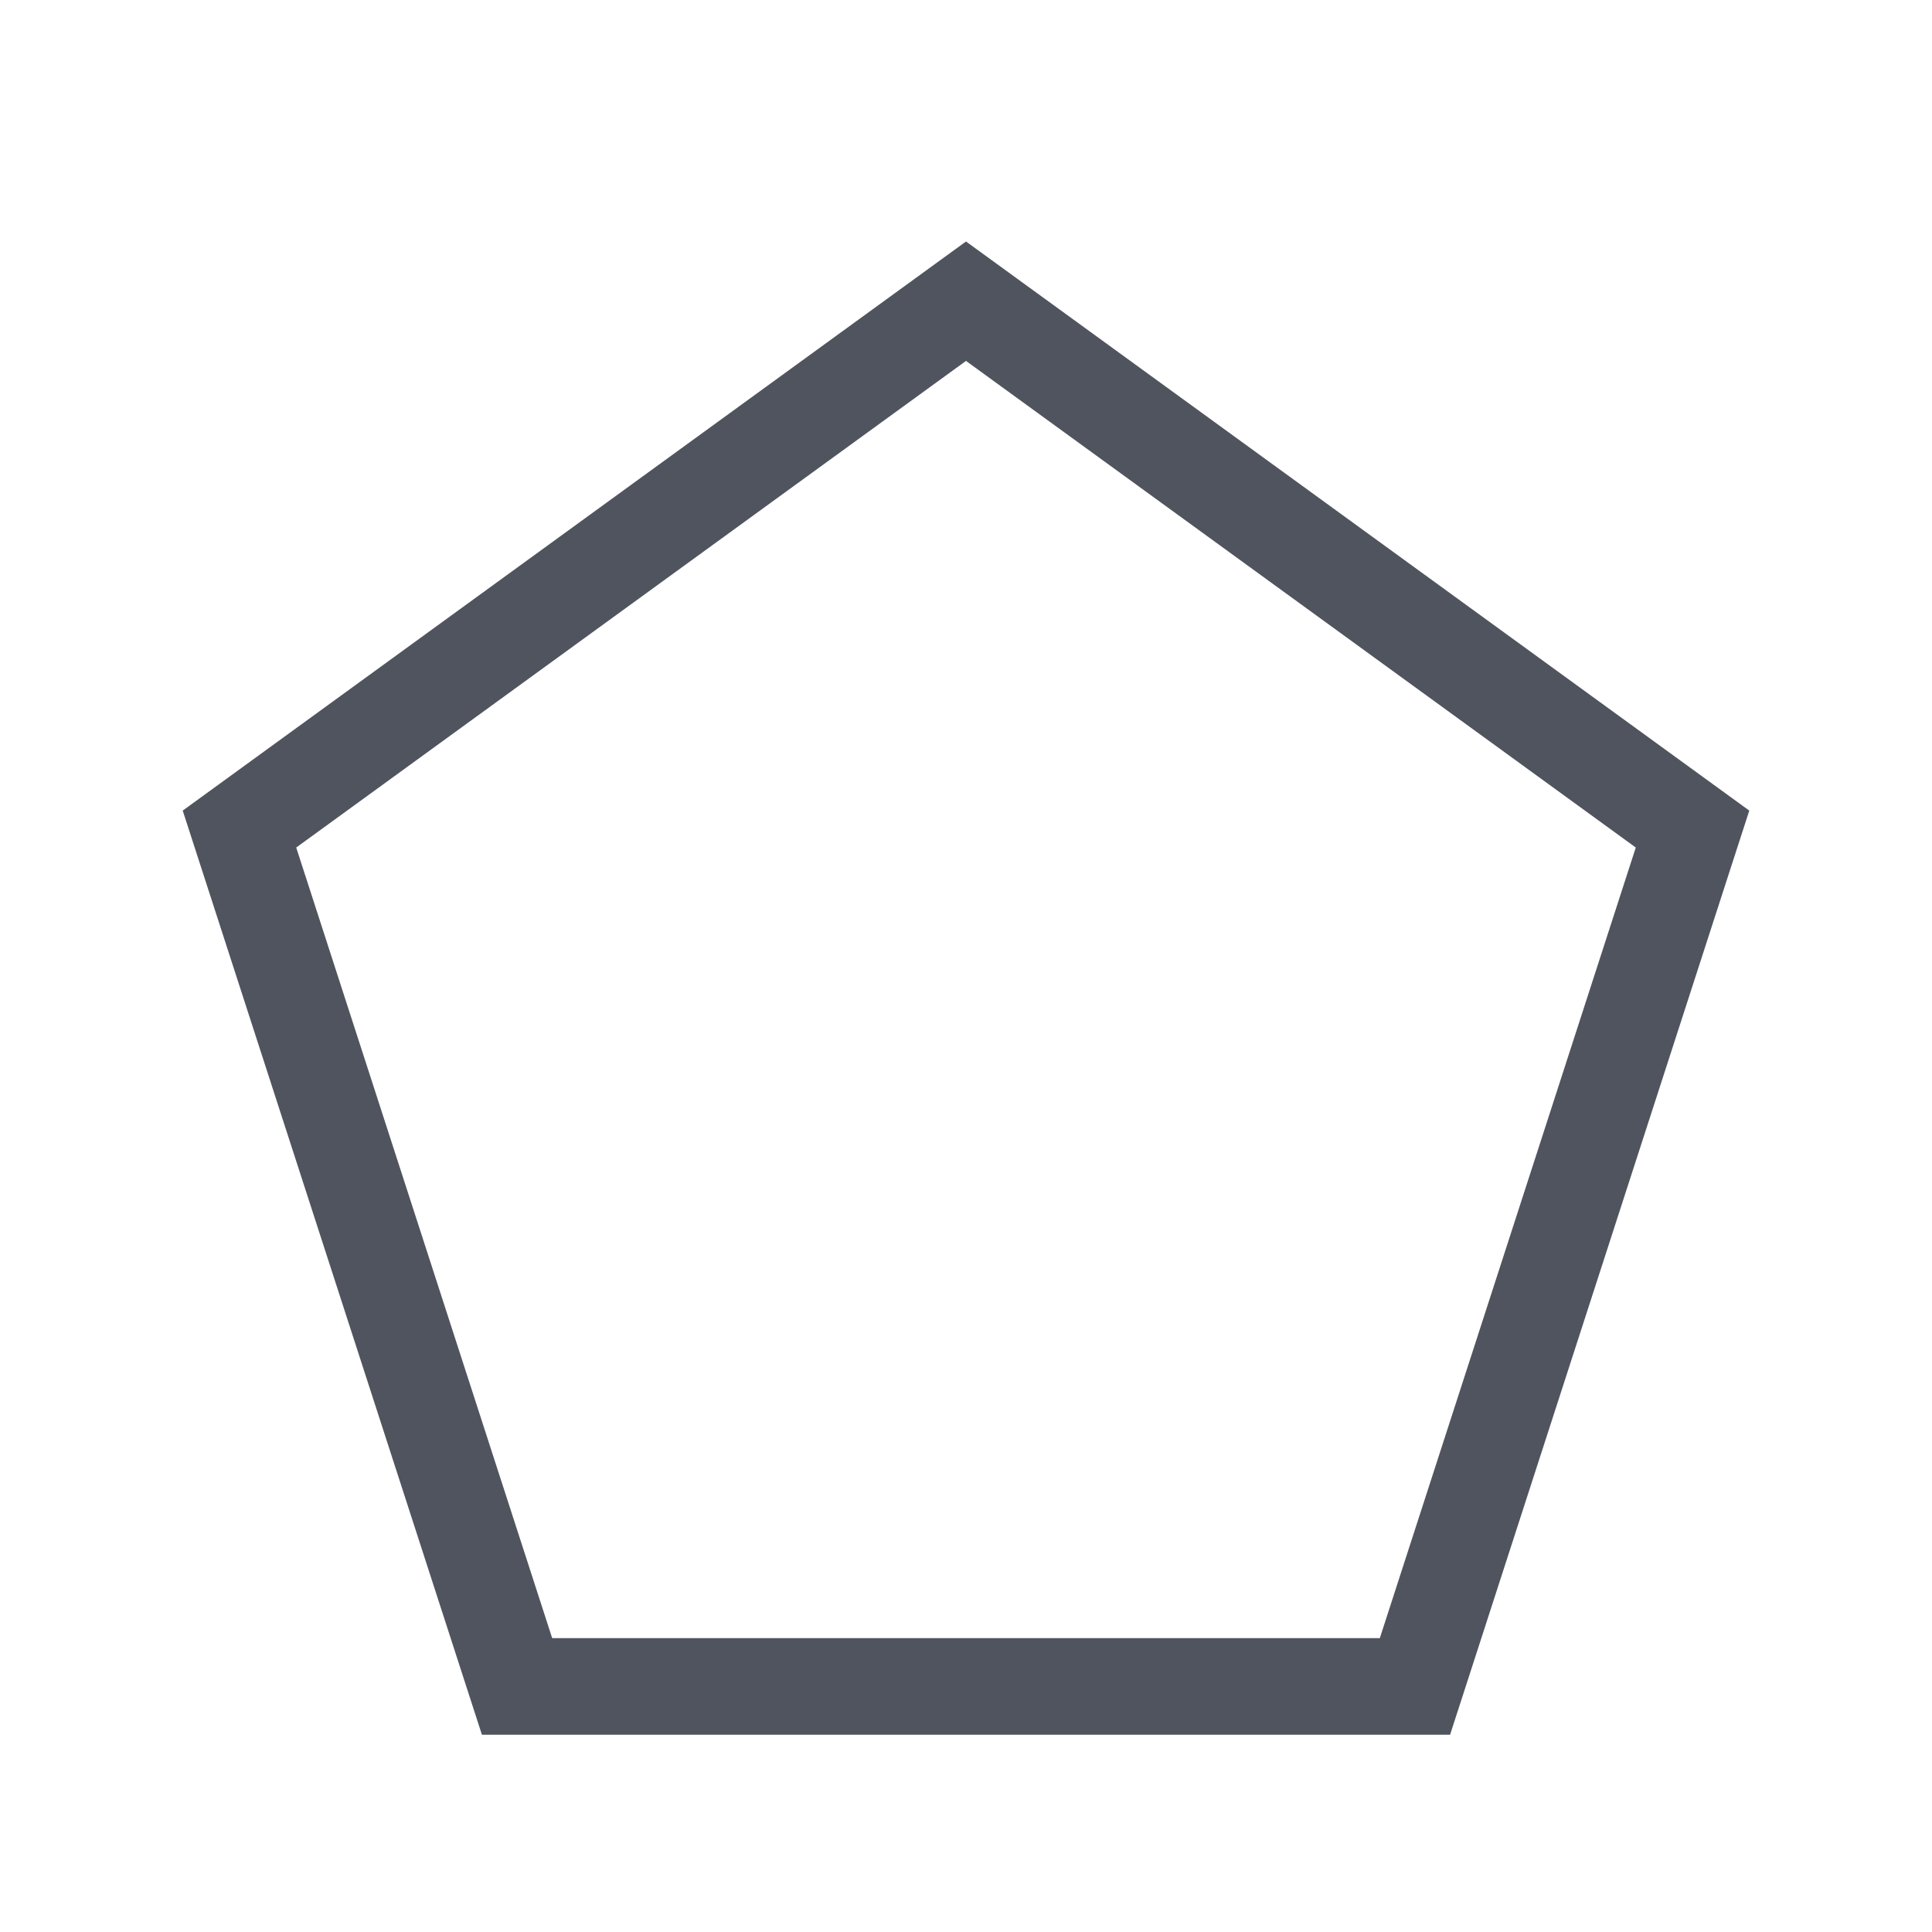
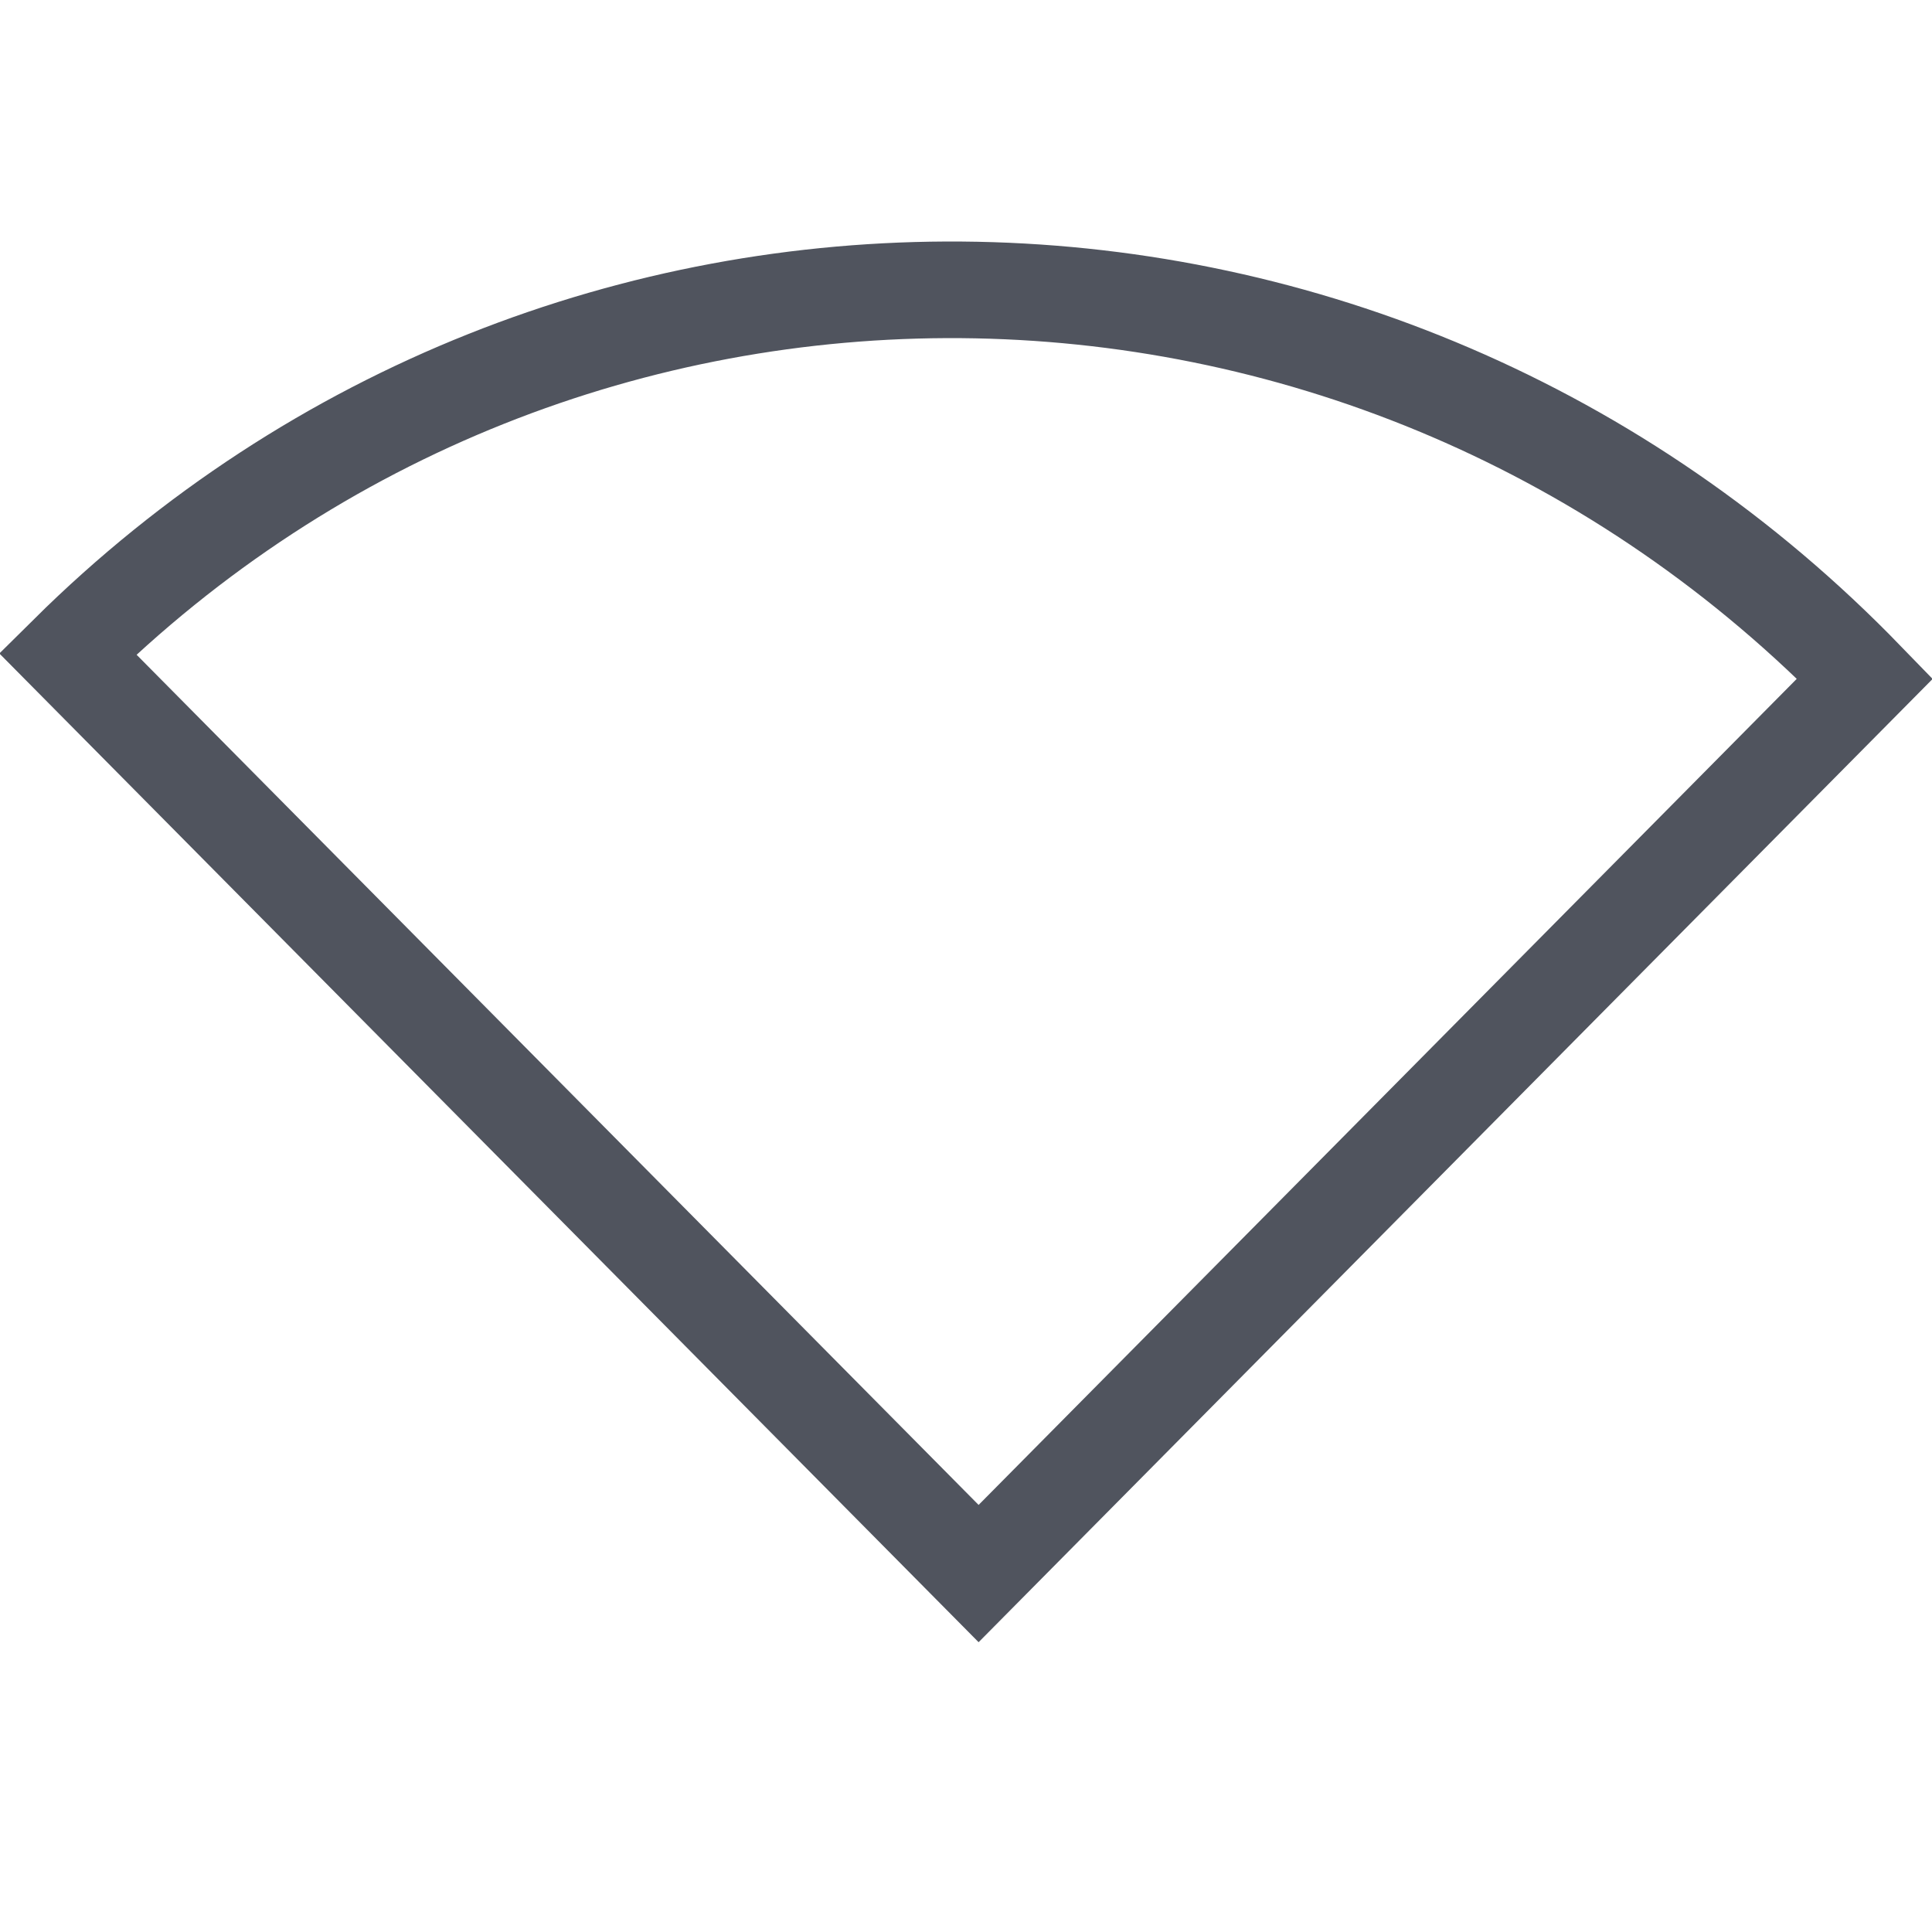
<svg xmlns="http://www.w3.org/2000/svg" width="40px" height="40px" viewBox="0 0 40 40" version="1.1">
-   <g id="01-icon/形状工具/浅色/11-五边形" stroke="none" stroke-width="1" fill="none" fill-rule="evenodd">
-     <path d="M20,6.236 L4.958,17.165 L10.705,34.916 L29.295,34.916 L35.042,17.165 L20,6.236 Z" id="多边形" stroke="#50545E" stroke-width="2" />
+   <g id="01-icon/形状工具/浅色/14-扇形" stroke="none" stroke-width="1" fill="none" fill-rule="evenodd">
+     <path d="M1.401,13.536 L20.261,32.579 L38.612,14.05 C38.544,13.98 38.476,13.91 38.407,13.84 C28.162,3.495 11.648,3.382 1.401,13.536 Z" id="路径" stroke="#50545E" stroke-width="2" />
  </g>
</svg>
